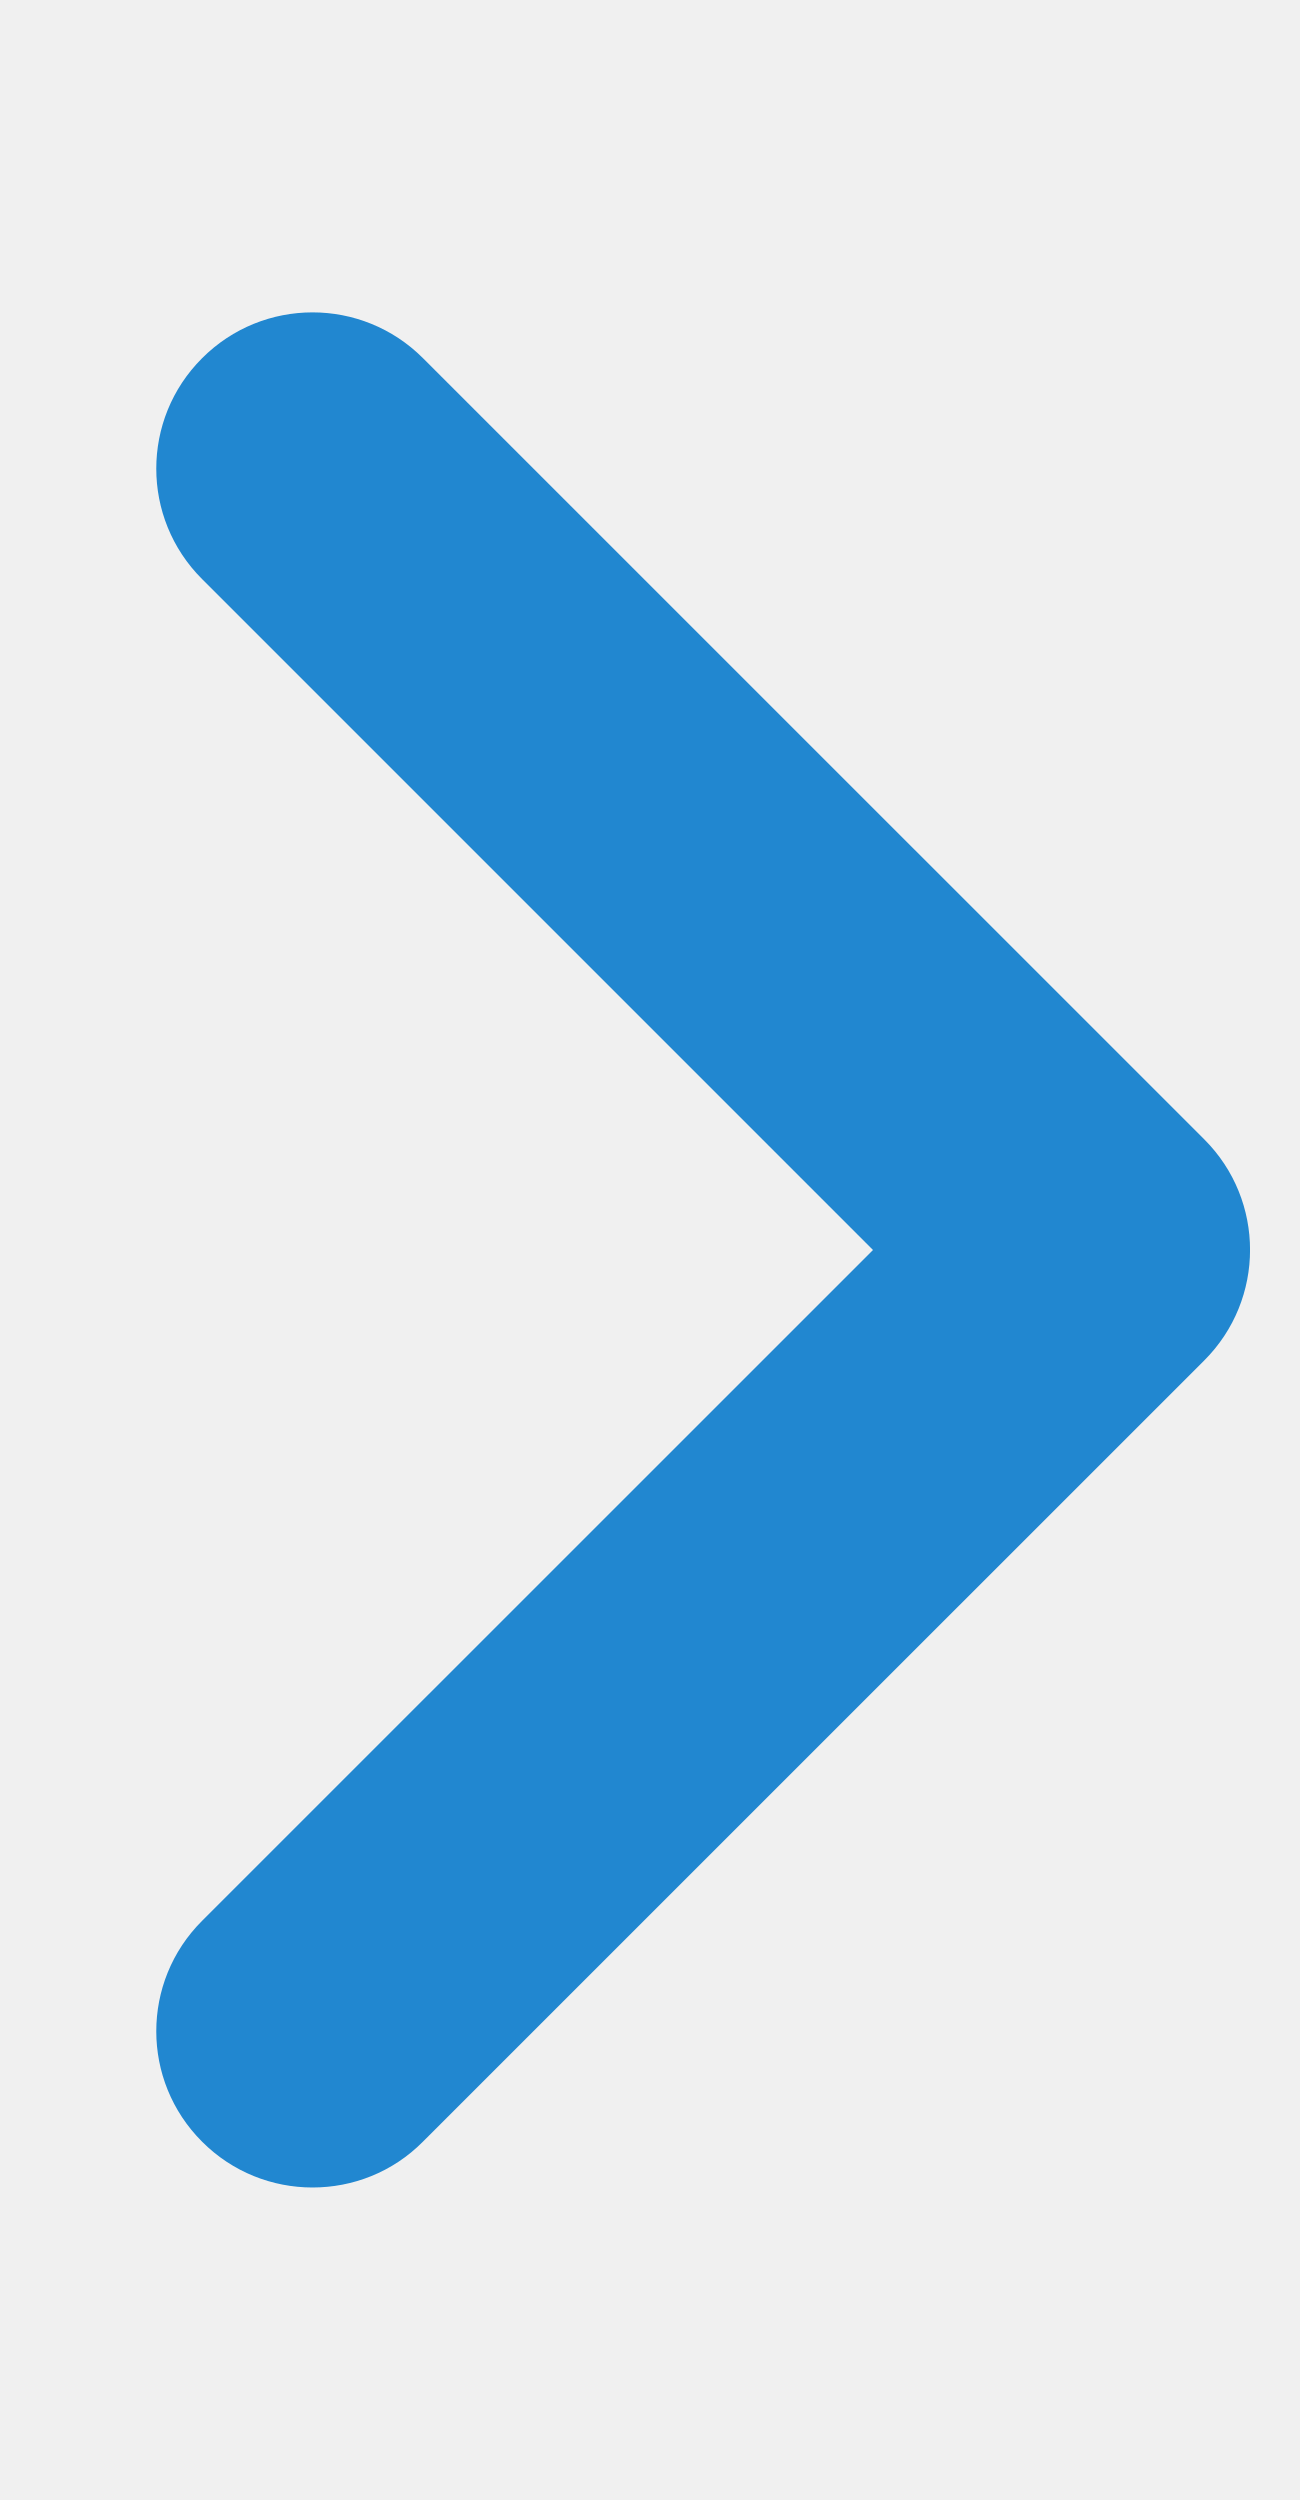
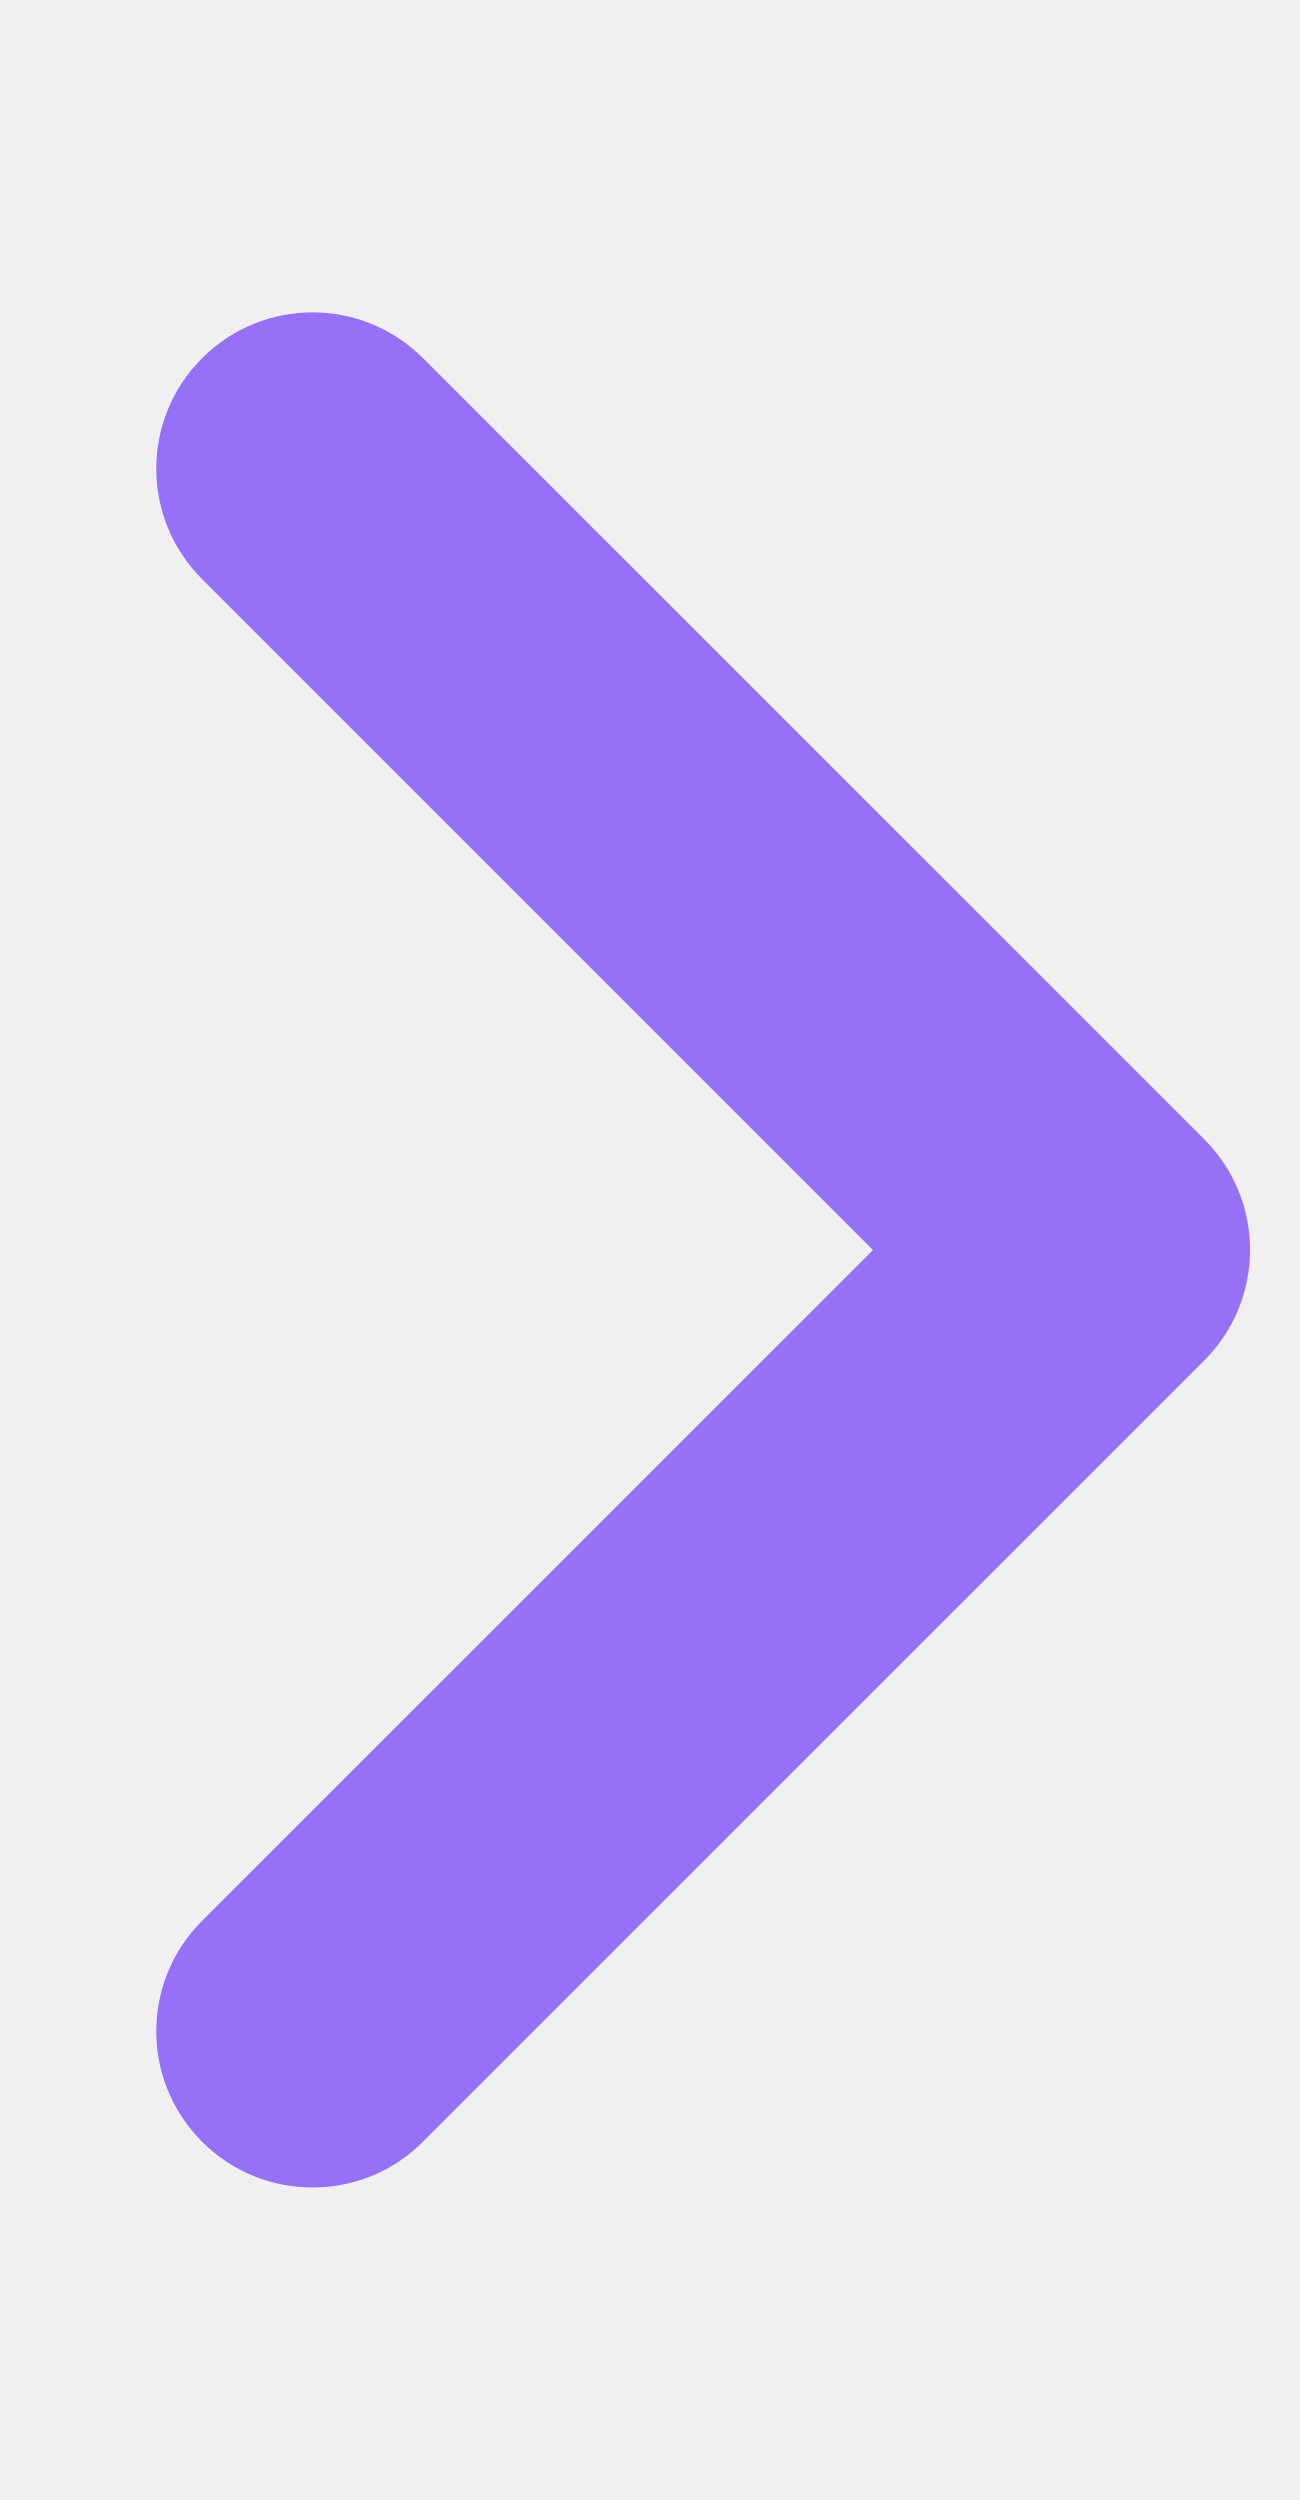
<svg xmlns="http://www.w3.org/2000/svg" width="13" height="25" viewBox="0 0 13 25" fill="none">
-   <g clip-path="url(#clip0_42_10)">
-     <path d="M3.125 21.875C2.725 21.875 2.325 21.722 2.021 21.417C1.41 20.807 1.41 19.818 2.021 19.208L8.73 12.5L2.021 5.791C1.41 5.181 1.41 4.192 2.021 3.582C2.631 2.971 3.62 2.971 4.23 3.582L12.043 11.394C12.653 12.004 12.653 12.993 12.043 13.604L4.23 21.416C3.925 21.724 3.525 21.875 3.125 21.875Z" fill="#2187D0" />
+   <mask id="mask0_7_15" style="mask-type:luminance" maskUnits="userSpaceOnUse" x="0" y="0" width="13" height="25">
+     <path d="M12.5 0H0V25H12.5V0Z" fill="white" />
+   </mask>
+   <g mask="url(#mask0_7_15)">
+     <path d="M3.125 21.875C2.725 21.875 2.325 21.722 2.021 21.417C1.41 20.807 1.41 19.818 2.021 19.208L8.73 12.5L2.021 5.791C1.41 5.181 1.41 4.192 2.021 3.582C2.631 2.971 3.62 2.971 4.23 3.582L12.043 11.394C12.653 12.004 12.653 12.993 12.043 13.604L4.23 21.416C3.925 21.724 3.525 21.875 3.125 21.875Z" fill="#9670F6" />
  </g>
-   <defs>
-     <clipPath id="clip0_42_10">
-       <rect width="12.5" height="25" fill="white" />
-     </clipPath>
-   </defs>
</svg>
